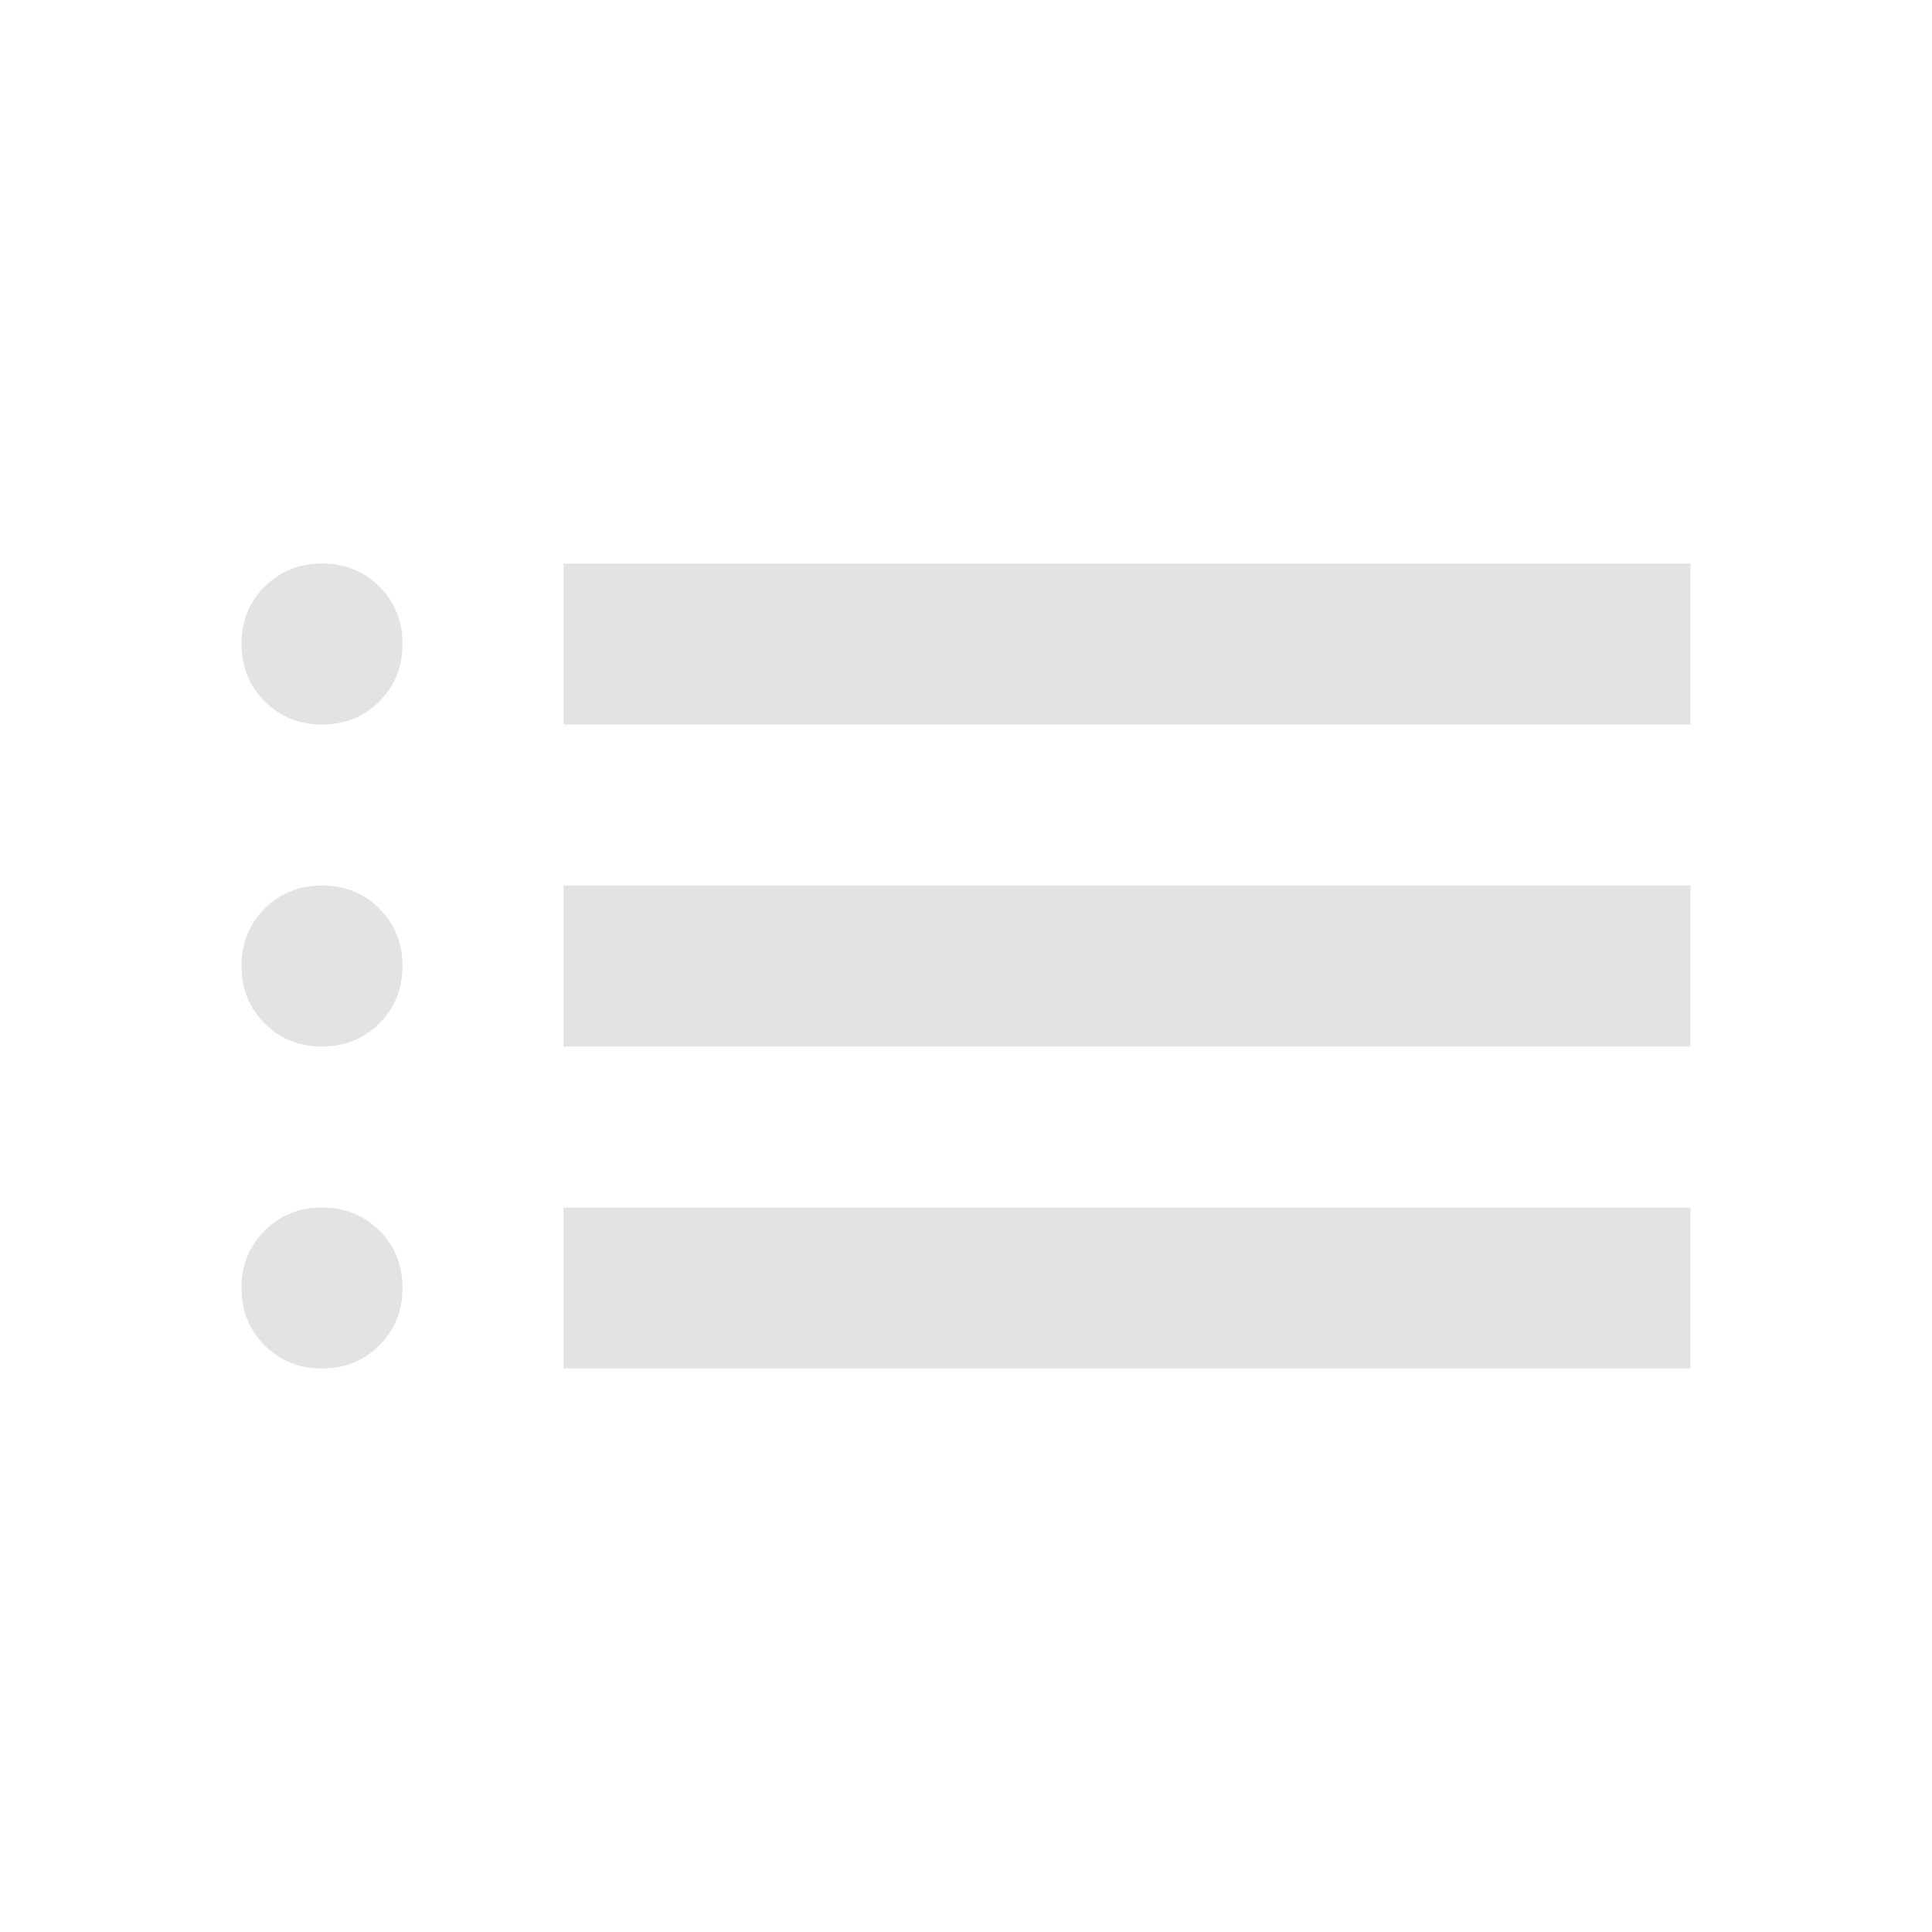
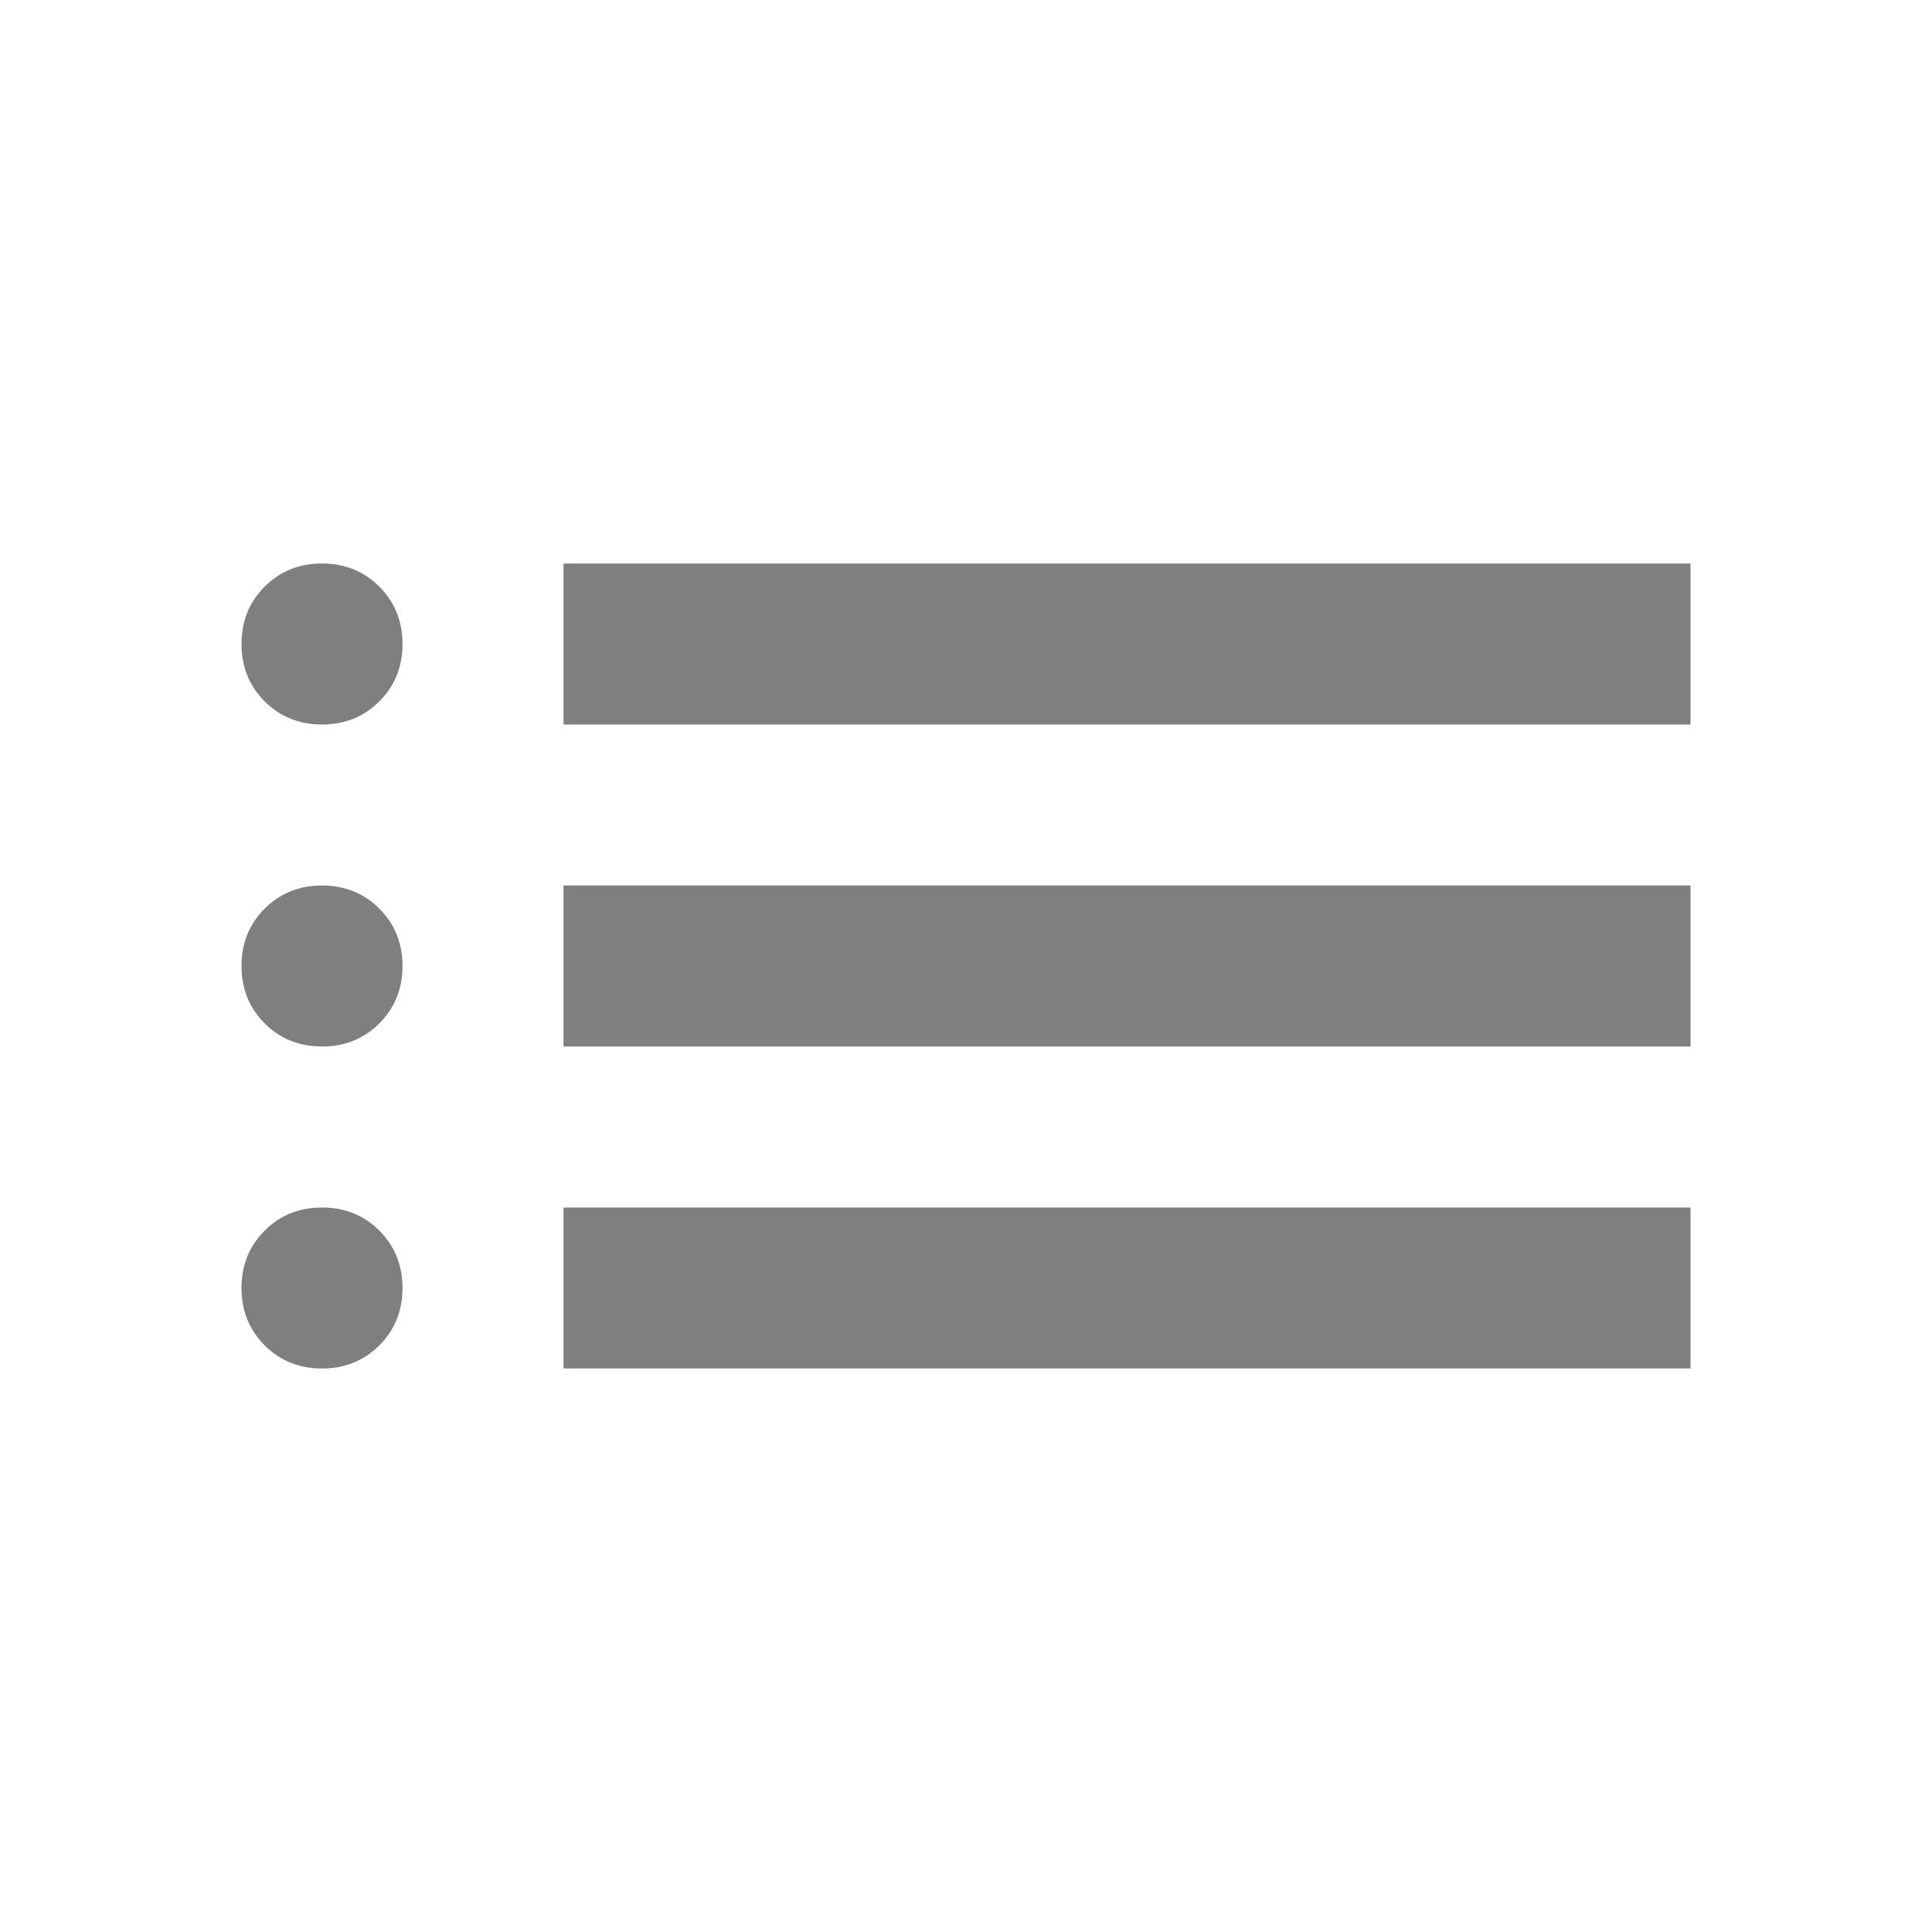
- <svg xmlns="http://www.w3.org/2000/svg" height="24px" viewBox="0 -960 960 960" width="24px" fill="#e3e3e3">
+ <svg xmlns="http://www.w3.org/2000/svg" height="24px" viewBox="0 -960 960 960" width="24px" fill="rgba(0, 0, 0, 0.5)">
  <path d="M280-600v-80h560v80H280Zm0 160v-80h560v80H280Zm0 160v-80h560v80H280ZM160-600q-17 0-28.5-11.5T120-640q0-17 11.5-28.5T160-680q17 0 28.5 11.5T200-640q0 17-11.5 28.5T160-600Zm0 160q-17 0-28.5-11.5T120-480q0-17 11.5-28.5T160-520q17 0 28.5 11.5T200-480q0 17-11.5 28.5T160-440Zm0 160q-17 0-28.5-11.5T120-320q0-17 11.5-28.5T160-360q17 0 28.5 11.5T200-320q0 17-11.5 28.5T160-280Z" />
</svg>
